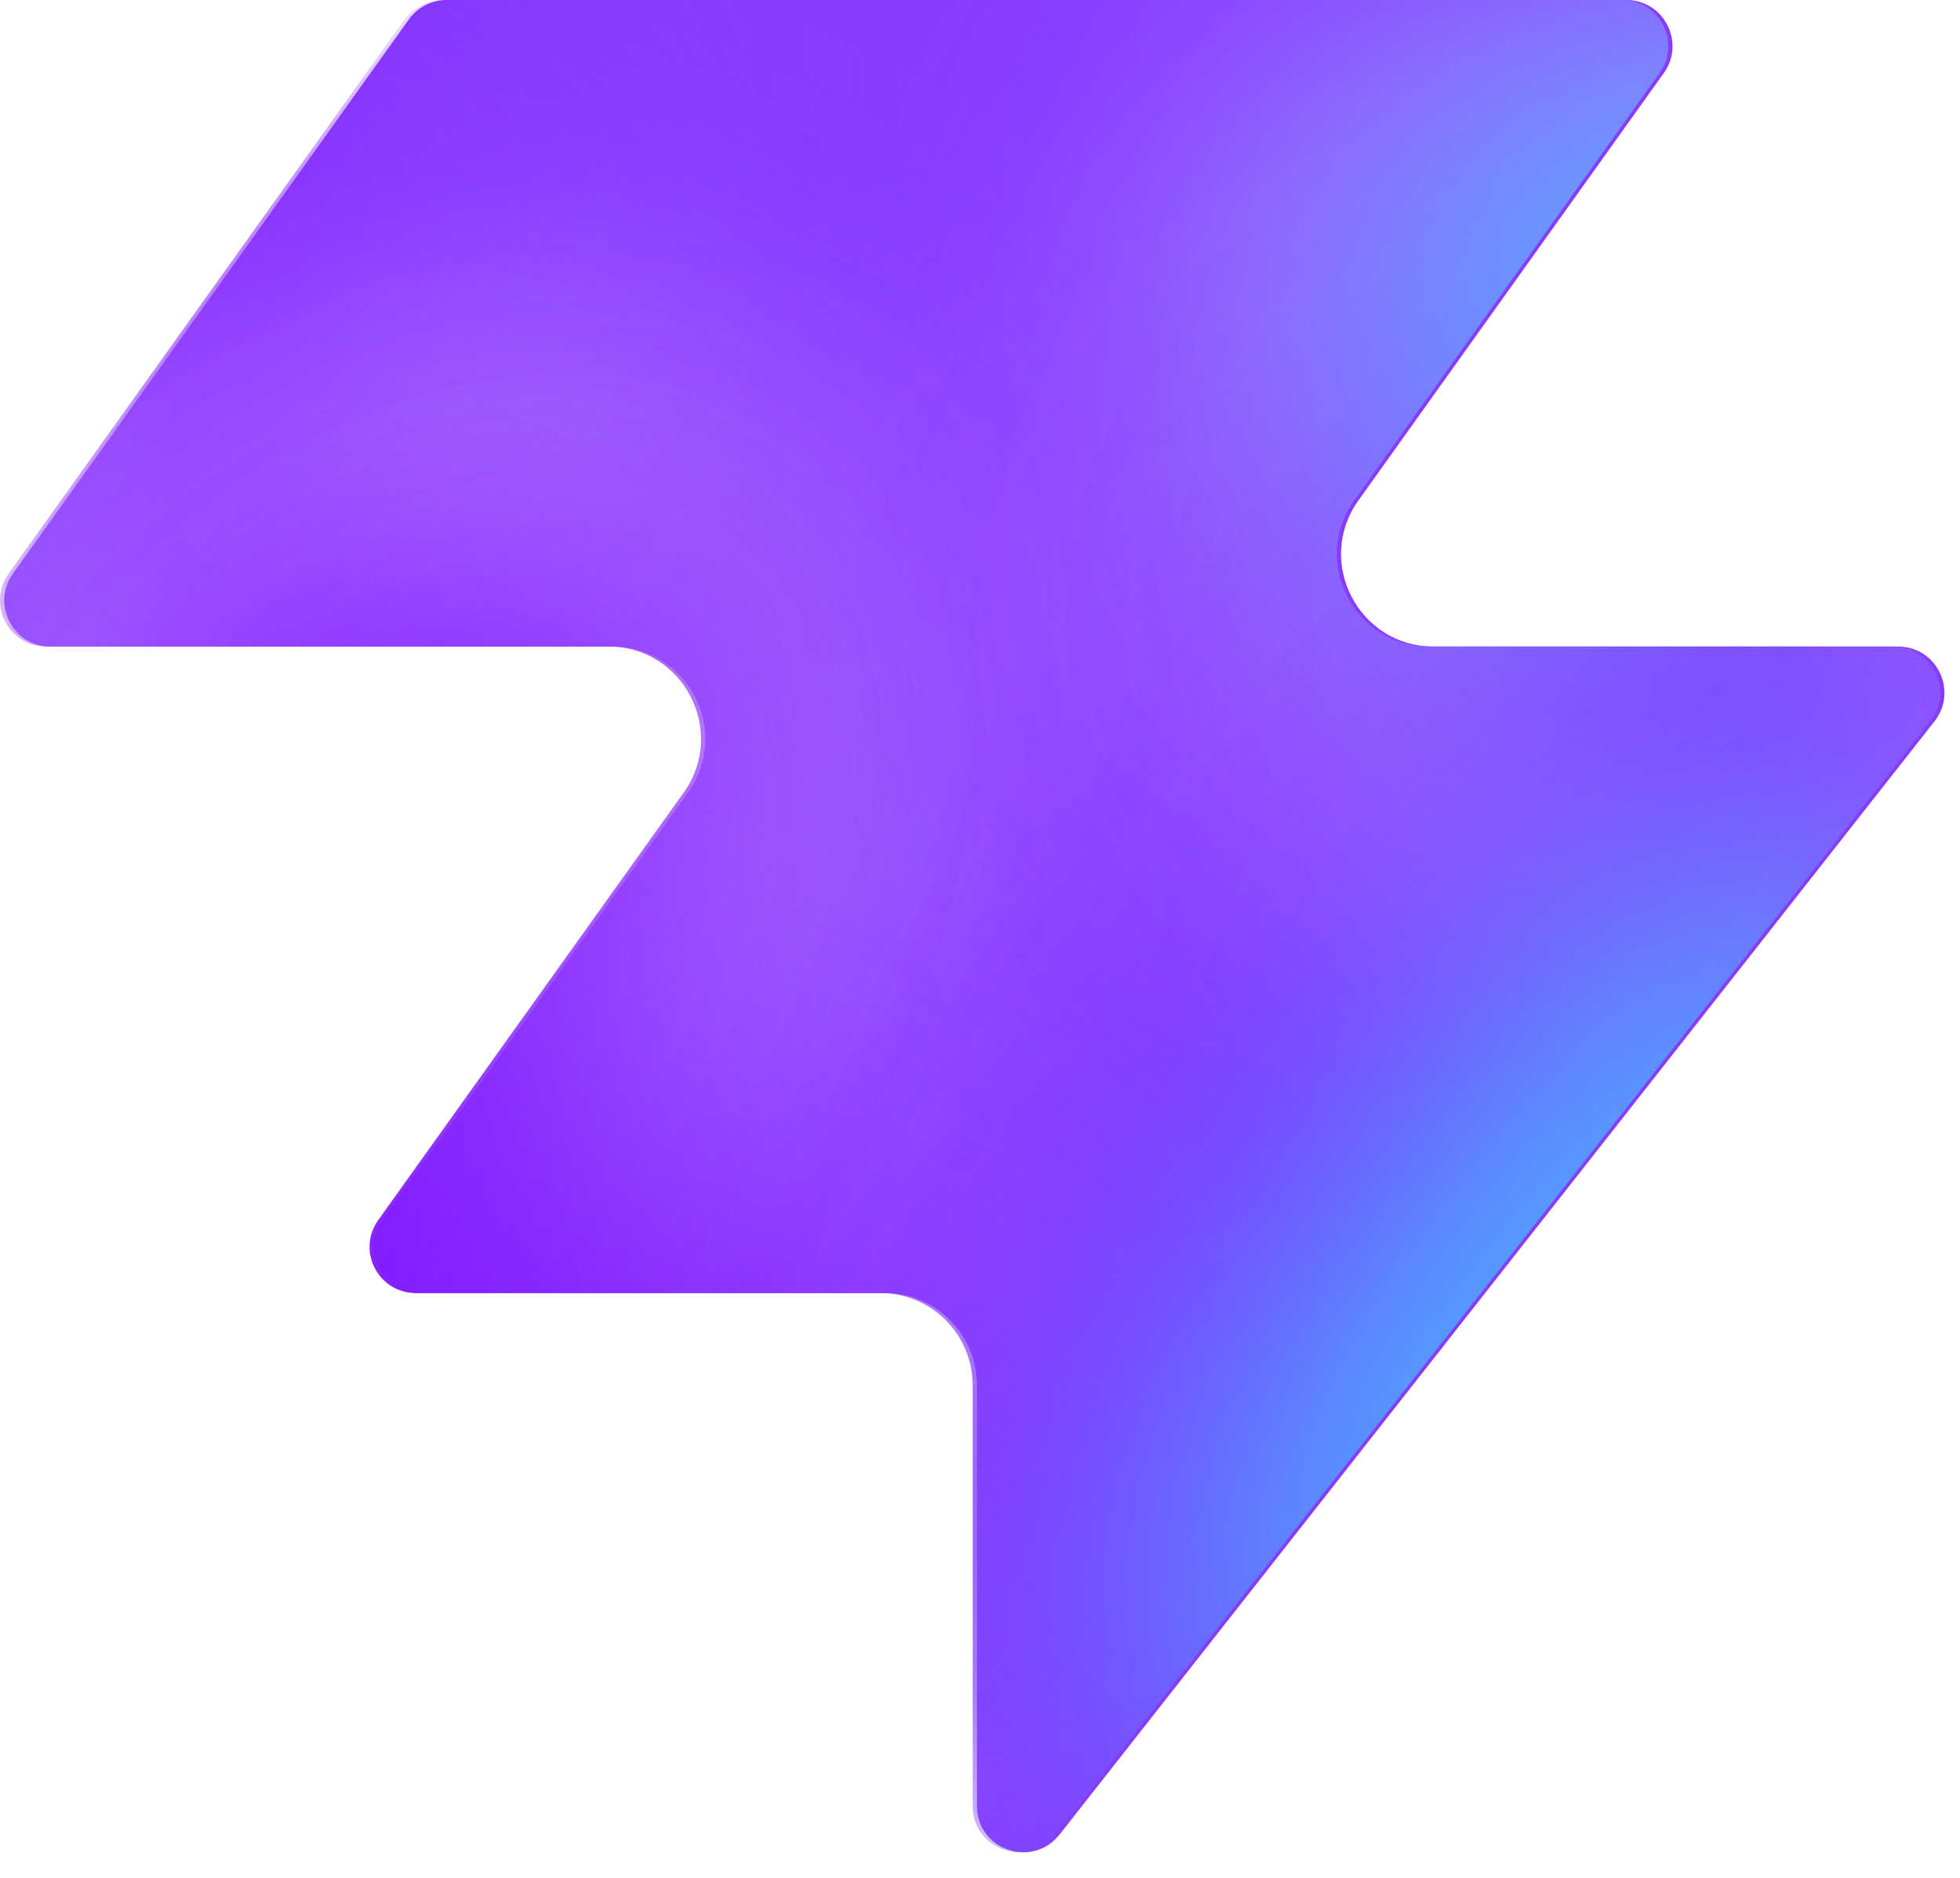
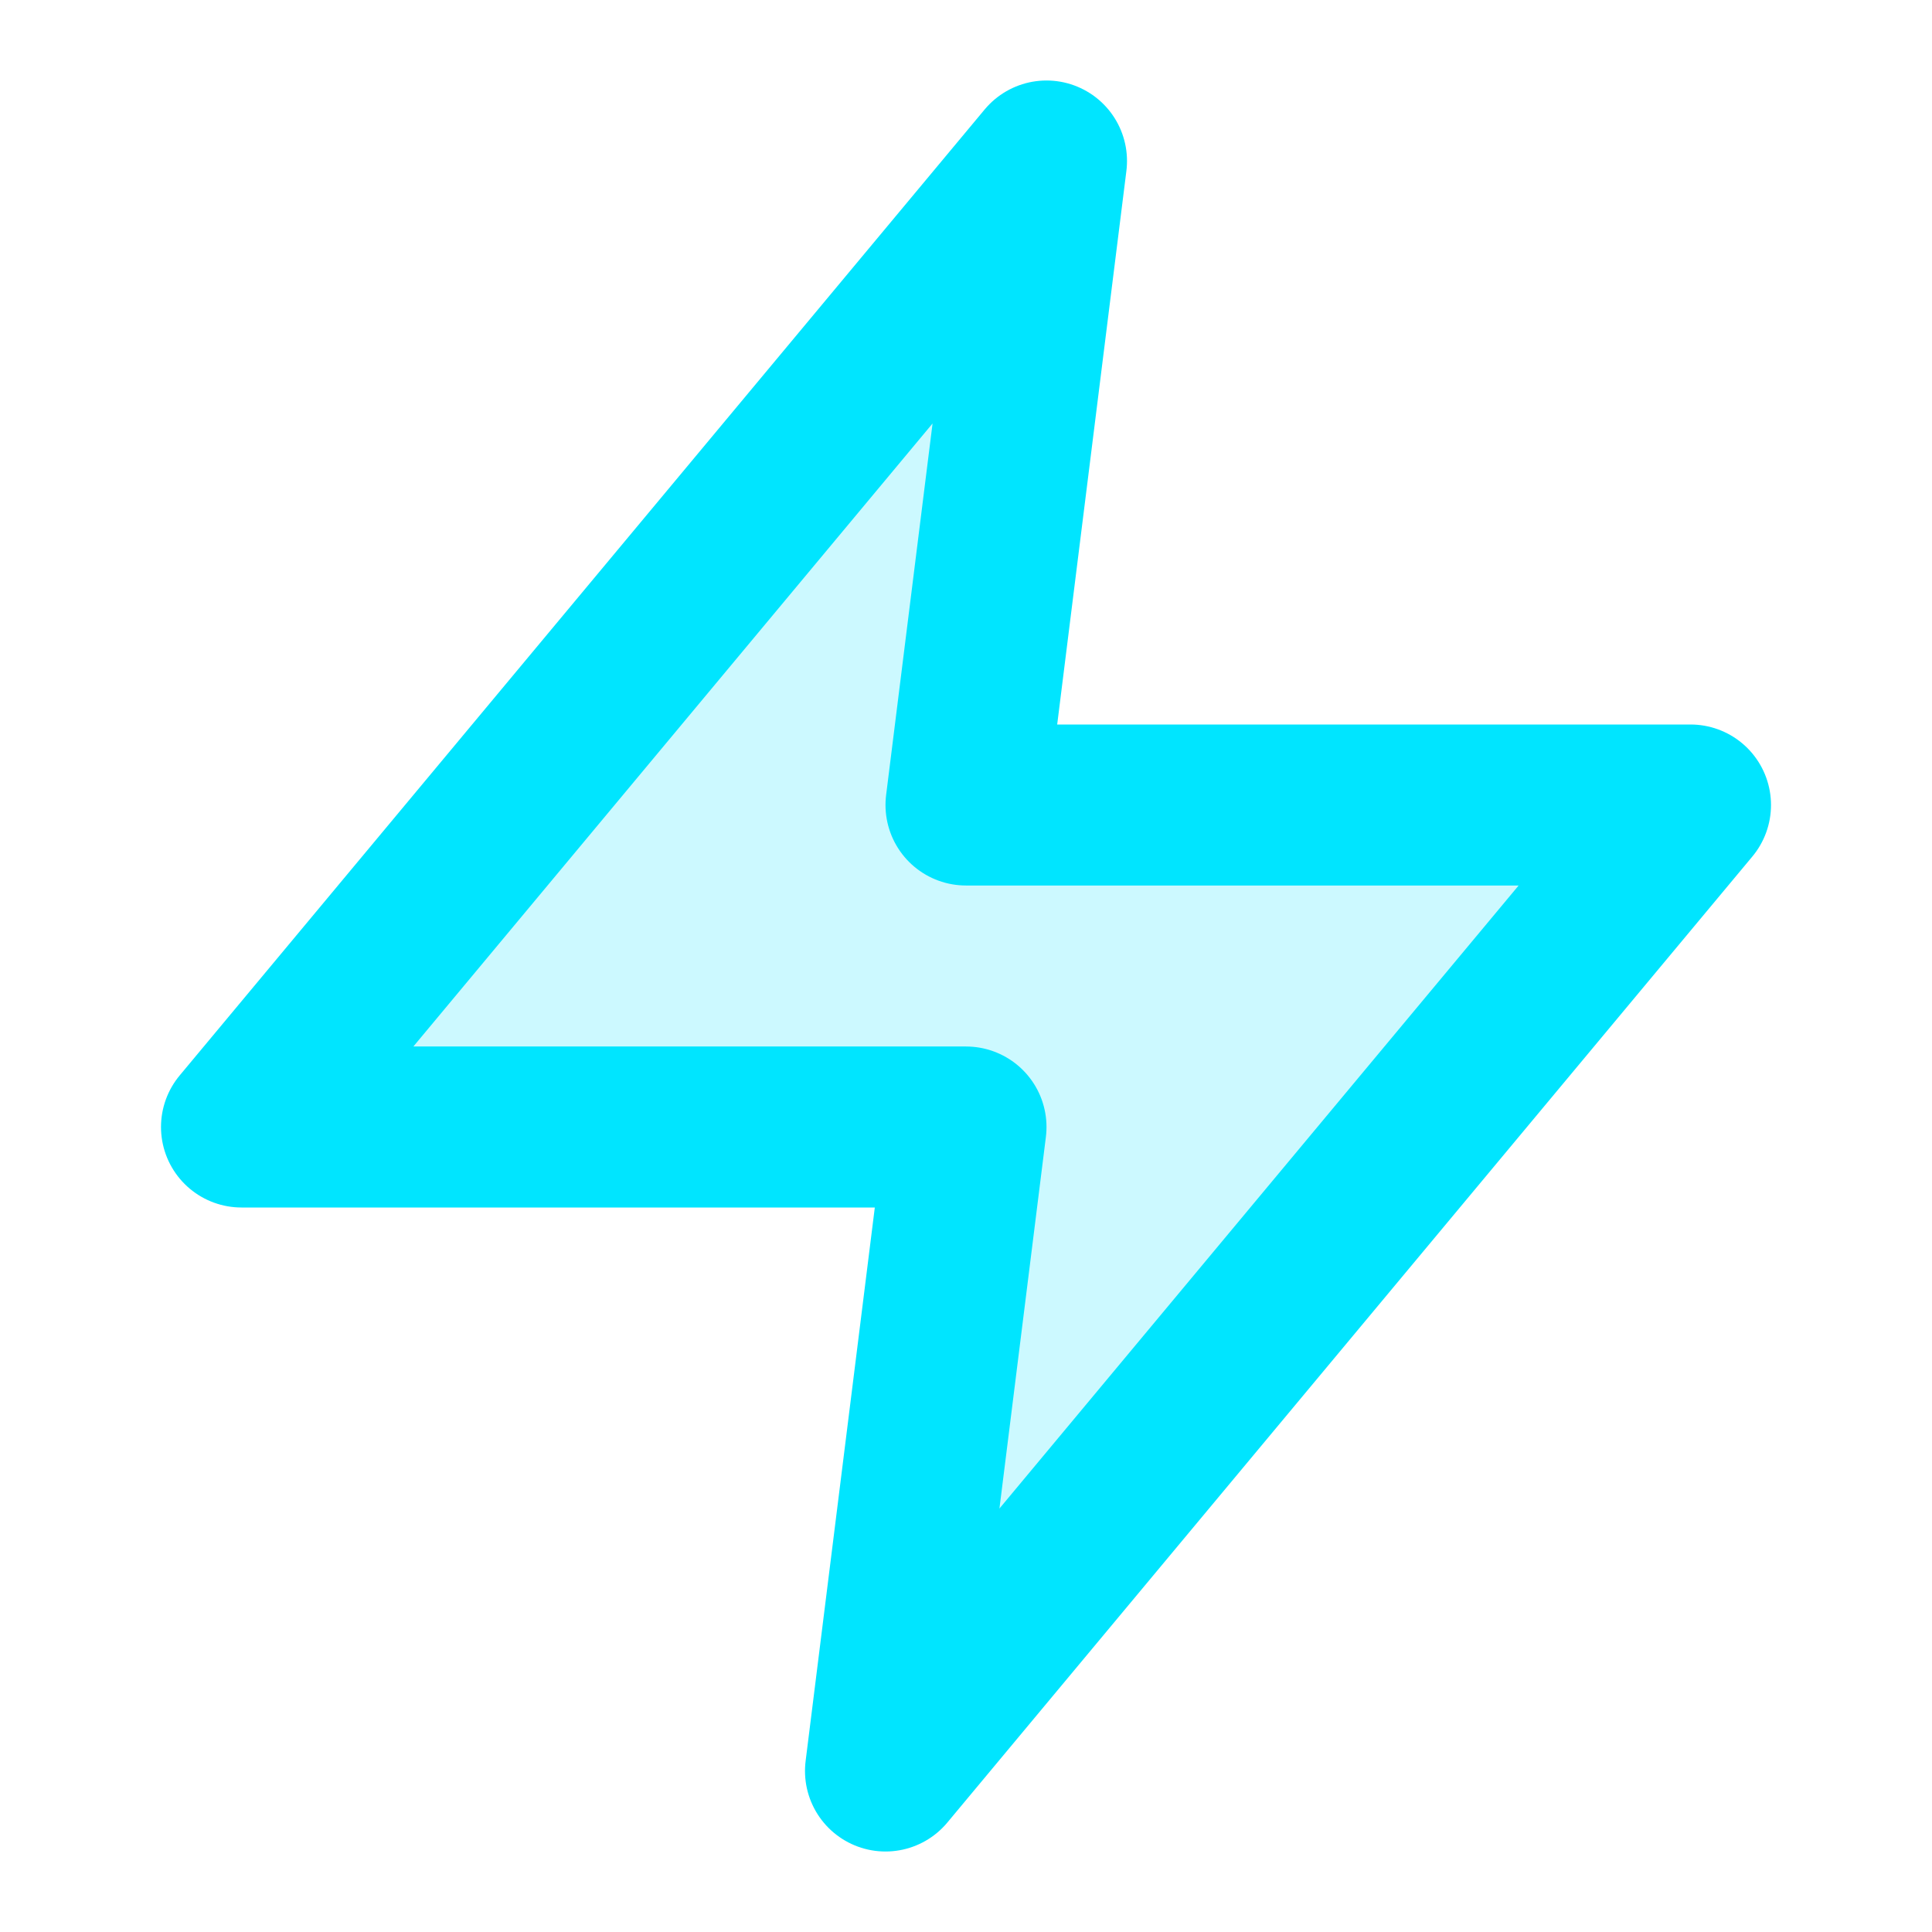
- <svg xmlns="http://www.w3.org/2000/svg" width="48" height="46" fill="none" viewBox="0 0 48 46">
-   <path fill="#863bff" d="M25.946 44.938c-.664.845-2.021.375-2.021-.698V33.937a2.26 2.26 0 0 0-2.262-2.262H10.287c-.92 0-1.456-1.04-.92-1.788l7.48-10.471c1.07-1.497 0-3.578-1.842-3.578H1.237c-.92 0-1.456-1.04-.92-1.788L10.013.474c.214-.297.556-.474.92-.474h28.894c.92 0 1.456 1.04.92 1.788l-7.48 10.471c-1.07 1.498 0 3.579 1.842 3.579h11.377c.943 0 1.473 1.088.89 1.83L25.947 44.94z" style="fill:#863bff;fill:color(display-p3 .525 .23 1);fill-opacity:1" />
-   <mask id="a" width="48" height="46" x="0" y="0" maskUnits="userSpaceOnUse" style="mask-type:alpha">
-     <path fill="#000" d="M25.842 44.938c-.664.844-2.021.375-2.021-.698V33.937a2.26 2.26 0 0 0-2.262-2.262H10.183c-.92 0-1.456-1.04-.92-1.788l7.48-10.471c1.07-1.498 0-3.579-1.842-3.579H1.133c-.92 0-1.456-1.04-.92-1.787L9.91.473c.214-.297.556-.474.92-.474h28.894c.92 0 1.456 1.04.92 1.788l-7.48 10.471c-1.07 1.498 0 3.578 1.842 3.578h11.377c.943 0 1.473 1.088.89 1.832L25.843 44.94z" style="fill:#000;fill-opacity:1" />
-   </mask>
-   <g mask="url(#a)">
-     <g filter="url(#b)">
-       <ellipse cx="5.508" cy="14.704" fill="#ede6ff" rx="5.508" ry="14.704" style="fill:#ede6ff;fill:color(display-p3 .927 .903 1);fill-opacity:1" transform="matrix(.00324 1 1 -.00324 -4.47 31.516)" />
-     </g>
-     <g filter="url(#c)">
-       <ellipse cx="10.399" cy="29.851" fill="#ede6ff" rx="10.399" ry="29.851" style="fill:#ede6ff;fill:color(display-p3 .927 .903 1);fill-opacity:1" transform="matrix(.00324 1 1 -.00324 -39.328 7.883)" />
-     </g>
-     <g filter="url(#d)">
-       <ellipse cx="5.508" cy="30.487" fill="#7e14ff" rx="5.508" ry="30.487" style="fill:#7e14ff;fill:color(display-p3 .492 .077 1);fill-opacity:1" transform="rotate(89.814 -25.913 -14.639)scale(1 -1)" />
-     </g>
-     <g filter="url(#e)">
-       <ellipse cx="5.508" cy="30.599" fill="#7e14ff" rx="5.508" ry="30.599" style="fill:#7e14ff;fill:color(display-p3 .492 .077 1);fill-opacity:1" transform="rotate(89.814 -32.644 -3.334)scale(1 -1)" />
-     </g>
-     <g filter="url(#f)">
-       <ellipse cx="5.508" cy="30.599" fill="#7e14ff" rx="5.508" ry="30.599" style="fill:#7e14ff;fill:color(display-p3 .492 .077 1);fill-opacity:1" transform="matrix(.00324 1 1 -.00324 -34.34 30.47)" />
-     </g>
-     <g filter="url(#g)">
-       <ellipse cx="14.072" cy="22.078" fill="#ede6ff" rx="14.072" ry="22.078" style="fill:#ede6ff;fill:color(display-p3 .927 .903 1);fill-opacity:1" transform="rotate(93.35 24.506 48.493)scale(-1 1)" />
-     </g>
-     <g filter="url(#h)">
-       <ellipse cx="3.47" cy="21.501" fill="#7e14ff" rx="3.47" ry="21.501" style="fill:#7e14ff;fill:color(display-p3 .492 .077 1);fill-opacity:1" transform="rotate(89.009 28.708 47.59)scale(-1 1)" />
-     </g>
-     <g filter="url(#i)">
-       <ellipse cx="3.47" cy="21.501" fill="#7e14ff" rx="3.47" ry="21.501" style="fill:#7e14ff;fill:color(display-p3 .492 .077 1);fill-opacity:1" transform="rotate(89.009 28.708 47.59)scale(-1 1)" />
-     </g>
-     <g filter="url(#j)">
-       <ellipse cx=".387" cy="8.972" fill="#7e14ff" rx="4.407" ry="29.108" style="fill:#7e14ff;fill:color(display-p3 .492 .077 1);fill-opacity:1" transform="rotate(39.51 .387 8.972)" />
-     </g>
-     <g filter="url(#k)">
-       <ellipse cx="47.523" cy="-6.092" fill="#7e14ff" rx="4.407" ry="29.108" style="fill:#7e14ff;fill:color(display-p3 .492 .077 1);fill-opacity:1" transform="rotate(37.892 47.523 -6.092)" />
-     </g>
-     <g filter="url(#l)">
-       <ellipse cx="41.412" cy="6.333" fill="#47bfff" rx="5.971" ry="9.665" style="fill:#47bfff;fill:color(display-p3 .28 .748 1);fill-opacity:1" transform="rotate(37.892 41.412 6.333)" />
-     </g>
-     <g filter="url(#m)">
-       <ellipse cx="-1.879" cy="38.332" fill="#7e14ff" rx="4.407" ry="29.108" style="fill:#7e14ff;fill:color(display-p3 .492 .077 1);fill-opacity:1" transform="rotate(37.892 -1.88 38.332)" />
-     </g>
-     <g filter="url(#n)">
-       <ellipse cx="-1.879" cy="38.332" fill="#7e14ff" rx="4.407" ry="29.108" style="fill:#7e14ff;fill:color(display-p3 .492 .077 1);fill-opacity:1" transform="rotate(37.892 -1.88 38.332)" />
-     </g>
-     <g filter="url(#o)">
-       <ellipse cx="35.651" cy="29.907" fill="#7e14ff" rx="4.407" ry="29.108" style="fill:#7e14ff;fill:color(display-p3 .492 .077 1);fill-opacity:1" transform="rotate(37.892 35.651 29.907)" />
-     </g>
-     <g filter="url(#p)">
-       <ellipse cx="38.418" cy="32.4" fill="#47bfff" rx="5.971" ry="15.297" style="fill:#47bfff;fill:color(display-p3 .28 .748 1);fill-opacity:1" transform="rotate(37.892 38.418 32.4)" />
-     </g>
-   </g>
-   <defs>
-     <filter id="b" width="60.045" height="41.654" x="-19.77" y="16.149" color-interpolation-filters="sRGB" filterUnits="userSpaceOnUse">
-       <feFlood flood-opacity="0" result="BackgroundImageFix" />
-       <feBlend in="SourceGraphic" in2="BackgroundImageFix" result="shape" />
-       <feGaussianBlur result="effect1_foregroundBlur_2002_17158" stdDeviation="7.659" />
-     </filter>
-     <filter id="c" width="90.34" height="51.437" x="-54.613" y="-7.533" color-interpolation-filters="sRGB" filterUnits="userSpaceOnUse">
-       <feFlood flood-opacity="0" result="BackgroundImageFix" />
-       <feBlend in="SourceGraphic" in2="BackgroundImageFix" result="shape" />
-       <feGaussianBlur result="effect1_foregroundBlur_2002_17158" stdDeviation="7.659" />
-     </filter>
-     <filter id="d" width="79.355" height="29.4" x="-49.64" y="2.03" color-interpolation-filters="sRGB" filterUnits="userSpaceOnUse">
-       <feFlood flood-opacity="0" result="BackgroundImageFix" />
-       <feBlend in="SourceGraphic" in2="BackgroundImageFix" result="shape" />
-       <feGaussianBlur result="effect1_foregroundBlur_2002_17158" stdDeviation="4.596" />
-     </filter>
-     <filter id="e" width="79.579" height="29.4" x="-45.045" y="20.029" color-interpolation-filters="sRGB" filterUnits="userSpaceOnUse">
-       <feFlood flood-opacity="0" result="BackgroundImageFix" />
-       <feBlend in="SourceGraphic" in2="BackgroundImageFix" result="shape" />
-       <feGaussianBlur result="effect1_foregroundBlur_2002_17158" stdDeviation="4.596" />
-     </filter>
-     <filter id="f" width="79.579" height="29.4" x="-43.513" y="21.178" color-interpolation-filters="sRGB" filterUnits="userSpaceOnUse">
-       <feFlood flood-opacity="0" result="BackgroundImageFix" />
-       <feBlend in="SourceGraphic" in2="BackgroundImageFix" result="shape" />
-       <feGaussianBlur result="effect1_foregroundBlur_2002_17158" stdDeviation="4.596" />
-     </filter>
-     <filter id="g" width="74.749" height="58.852" x="15.756" y="-17.901" color-interpolation-filters="sRGB" filterUnits="userSpaceOnUse">
-       <feFlood flood-opacity="0" result="BackgroundImageFix" />
-       <feBlend in="SourceGraphic" in2="BackgroundImageFix" result="shape" />
-       <feGaussianBlur result="effect1_foregroundBlur_2002_17158" stdDeviation="7.659" />
-     </filter>
-     <filter id="h" width="61.377" height="25.362" x="23.548" y="2.284" color-interpolation-filters="sRGB" filterUnits="userSpaceOnUse">
-       <feFlood flood-opacity="0" result="BackgroundImageFix" />
-       <feBlend in="SourceGraphic" in2="BackgroundImageFix" result="shape" />
-       <feGaussianBlur result="effect1_foregroundBlur_2002_17158" stdDeviation="4.596" />
-     </filter>
-     <filter id="i" width="61.377" height="25.362" x="23.548" y="2.284" color-interpolation-filters="sRGB" filterUnits="userSpaceOnUse">
-       <feFlood flood-opacity="0" result="BackgroundImageFix" />
-       <feBlend in="SourceGraphic" in2="BackgroundImageFix" result="shape" />
-       <feGaussianBlur result="effect1_foregroundBlur_2002_17158" stdDeviation="4.596" />
-     </filter>
-     <filter id="j" width="56.045" height="63.649" x="-27.636" y="-22.853" color-interpolation-filters="sRGB" filterUnits="userSpaceOnUse">
-       <feFlood flood-opacity="0" result="BackgroundImageFix" />
-       <feBlend in="SourceGraphic" in2="BackgroundImageFix" result="shape" />
-       <feGaussianBlur result="effect1_foregroundBlur_2002_17158" stdDeviation="4.596" />
-     </filter>
-     <filter id="k" width="54.814" height="64.646" x="20.116" y="-38.415" color-interpolation-filters="sRGB" filterUnits="userSpaceOnUse">
-       <feFlood flood-opacity="0" result="BackgroundImageFix" />
-       <feBlend in="SourceGraphic" in2="BackgroundImageFix" result="shape" />
-       <feGaussianBlur result="effect1_foregroundBlur_2002_17158" stdDeviation="4.596" />
-     </filter>
-     <filter id="l" width="33.541" height="35.313" x="24.641" y="-11.323" color-interpolation-filters="sRGB" filterUnits="userSpaceOnUse">
-       <feFlood flood-opacity="0" result="BackgroundImageFix" />
-       <feBlend in="SourceGraphic" in2="BackgroundImageFix" result="shape" />
-       <feGaussianBlur result="effect1_foregroundBlur_2002_17158" stdDeviation="4.596" />
-     </filter>
-     <filter id="m" width="54.814" height="64.646" x="-29.286" y="6.009" color-interpolation-filters="sRGB" filterUnits="userSpaceOnUse">
-       <feFlood flood-opacity="0" result="BackgroundImageFix" />
-       <feBlend in="SourceGraphic" in2="BackgroundImageFix" result="shape" />
-       <feGaussianBlur result="effect1_foregroundBlur_2002_17158" stdDeviation="4.596" />
-     </filter>
-     <filter id="n" width="54.814" height="64.646" x="-29.286" y="6.009" color-interpolation-filters="sRGB" filterUnits="userSpaceOnUse">
-       <feFlood flood-opacity="0" result="BackgroundImageFix" />
-       <feBlend in="SourceGraphic" in2="BackgroundImageFix" result="shape" />
-       <feGaussianBlur result="effect1_foregroundBlur_2002_17158" stdDeviation="4.596" />
-     </filter>
-     <filter id="o" width="54.814" height="64.646" x="8.244" y="-2.416" color-interpolation-filters="sRGB" filterUnits="userSpaceOnUse">
-       <feFlood flood-opacity="0" result="BackgroundImageFix" />
-       <feBlend in="SourceGraphic" in2="BackgroundImageFix" result="shape" />
-       <feGaussianBlur result="effect1_foregroundBlur_2002_17158" stdDeviation="4.596" />
-     </filter>
-     <filter id="p" width="39.409" height="43.623" x="18.713" y="10.588" color-interpolation-filters="sRGB" filterUnits="userSpaceOnUse">
-       <feFlood flood-opacity="0" result="BackgroundImageFix" />
-       <feBlend in="SourceGraphic" in2="BackgroundImageFix" result="shape" />
-       <feGaussianBlur result="effect1_foregroundBlur_2002_17158" stdDeviation="4.596" />
-     </filter>
-   </defs>
+ <svg xmlns="http://www.w3.org/2000/svg" width="32" height="32" viewBox="0 0 24 24" fill="none" stroke="#00E5FF" stroke-width="2" stroke-linecap="round" stroke-linejoin="round">
+   <path d="M13 2L3 14h9l-1 8 10-12h-9l1-8z" fill="#00E5FF" fill-opacity="0.2" />
</svg>
